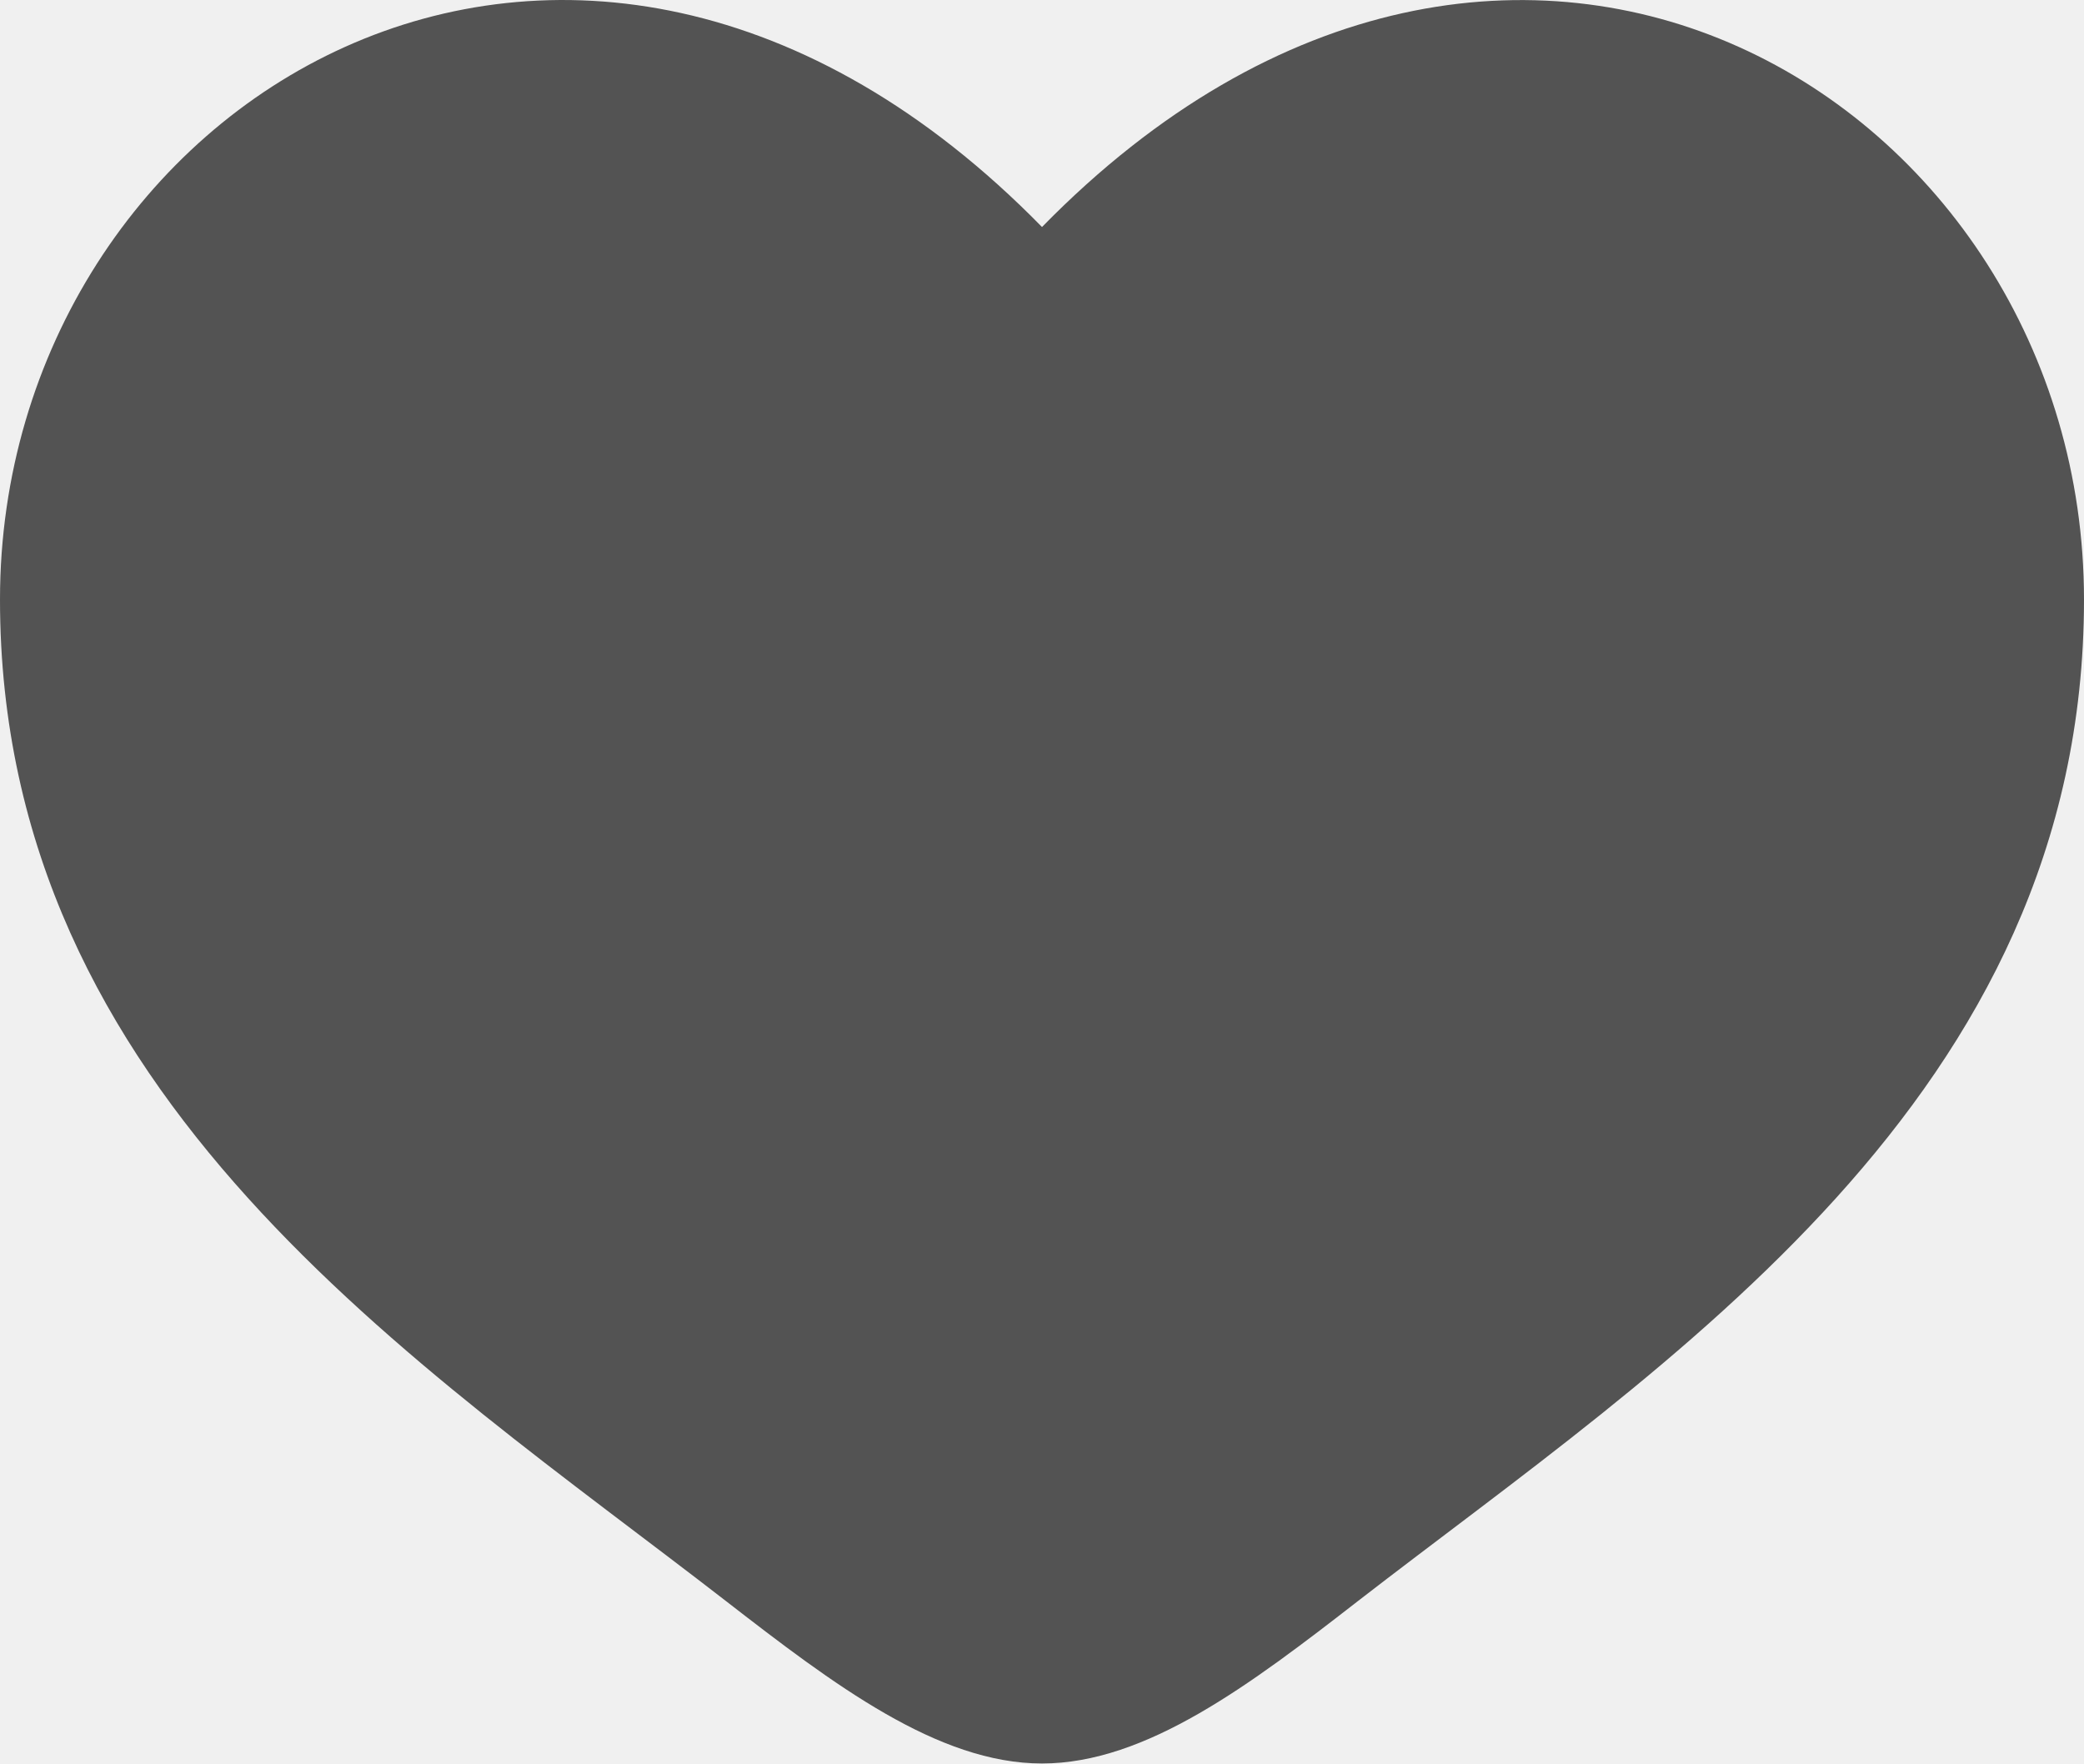
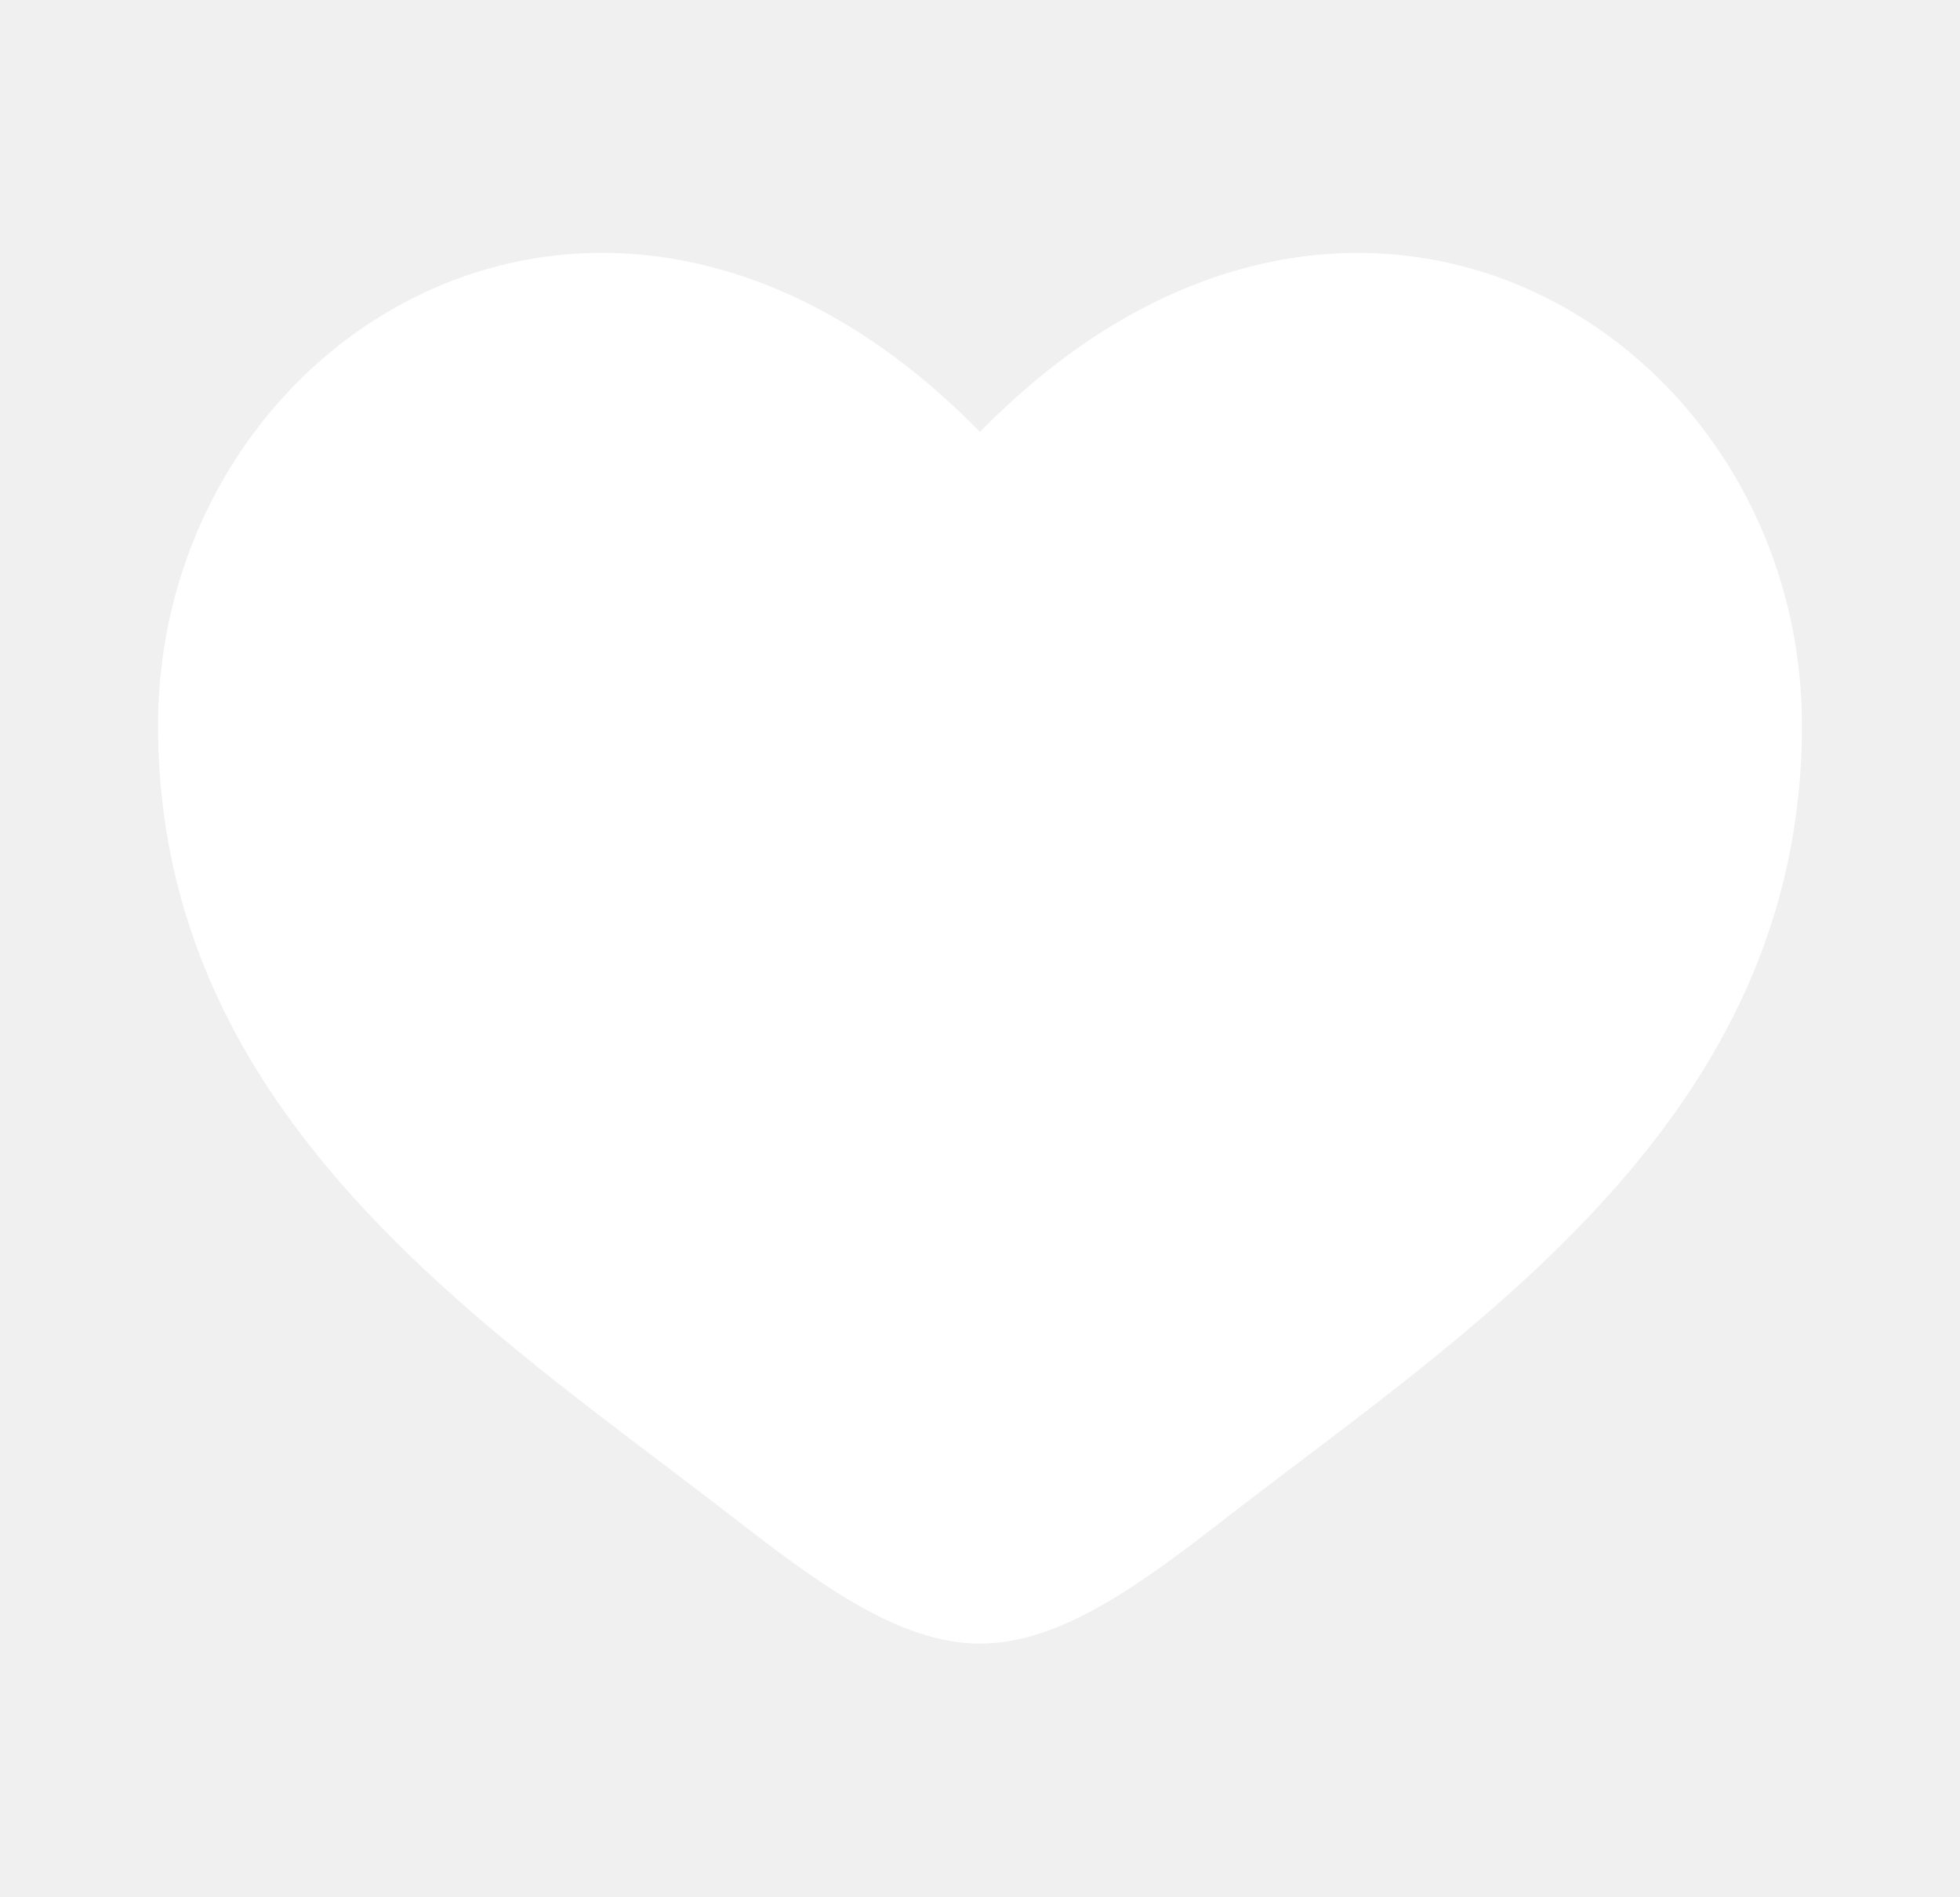
- <svg xmlns="http://www.w3.org/2000/svg" width="26" height="22" viewBox="0 0 26 22" fill="none">
-   <path d="M0 7.479C0 13.693 5.226 17.005 9.051 19.969C10.4 21.015 11.7 22 13 22C14.3 22 15.6 21.016 16.949 19.968C20.775 17.006 26 13.693 26 7.48C26 1.267 18.85 -3.143 13 2.832C7.15 -3.143 0 1.264 0 7.479Z" fill="#535353" />
+ <svg xmlns="http://www.w3.org/2000/svg" width="31" height="30" viewBox="0 0 31 30" fill="none">
+   <path d="M2.5 11.479C2.5 17.693 7.726 21.005 11.551 23.969C12.9 25.015 14.2 26 15.5 26C16.8 26 18.1 25.016 19.449 23.968C23.275 21.006 28.5 17.693 28.5 11.48C28.5 5.267 21.35 0.857 15.5 6.832C9.65 0.857 2.5 5.264 2.5 11.479Z" fill="white" />
</svg>
